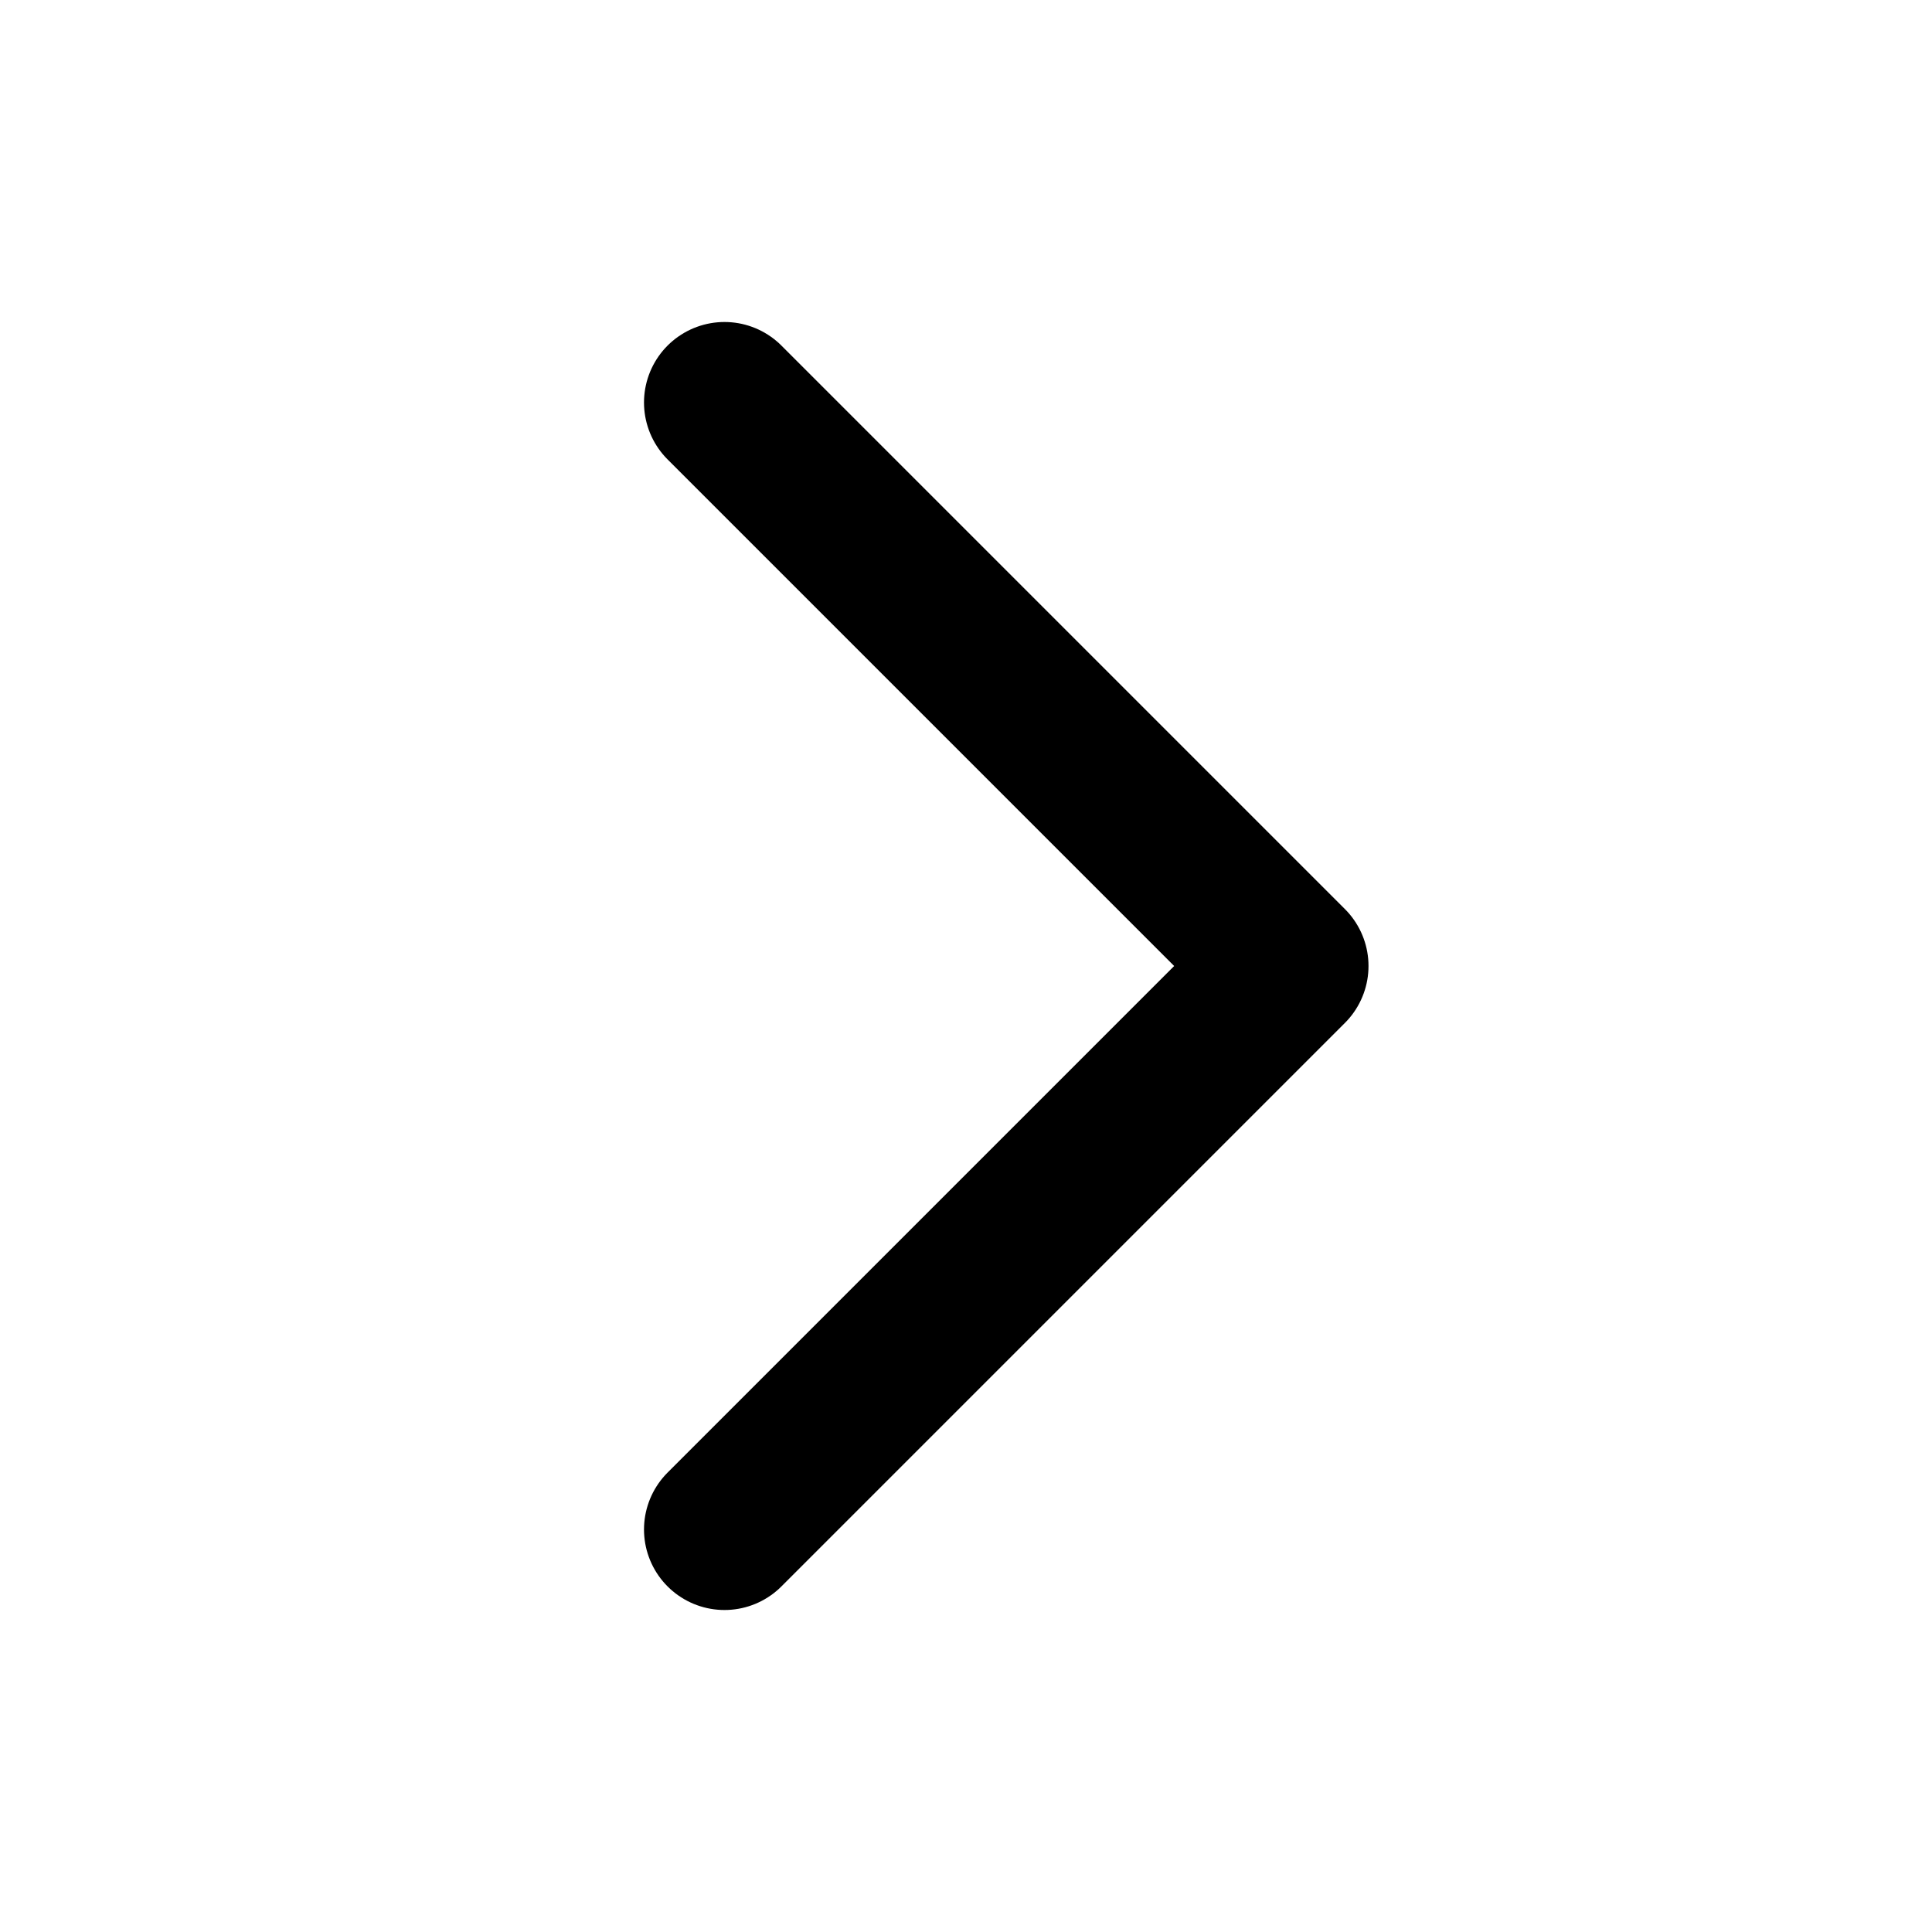
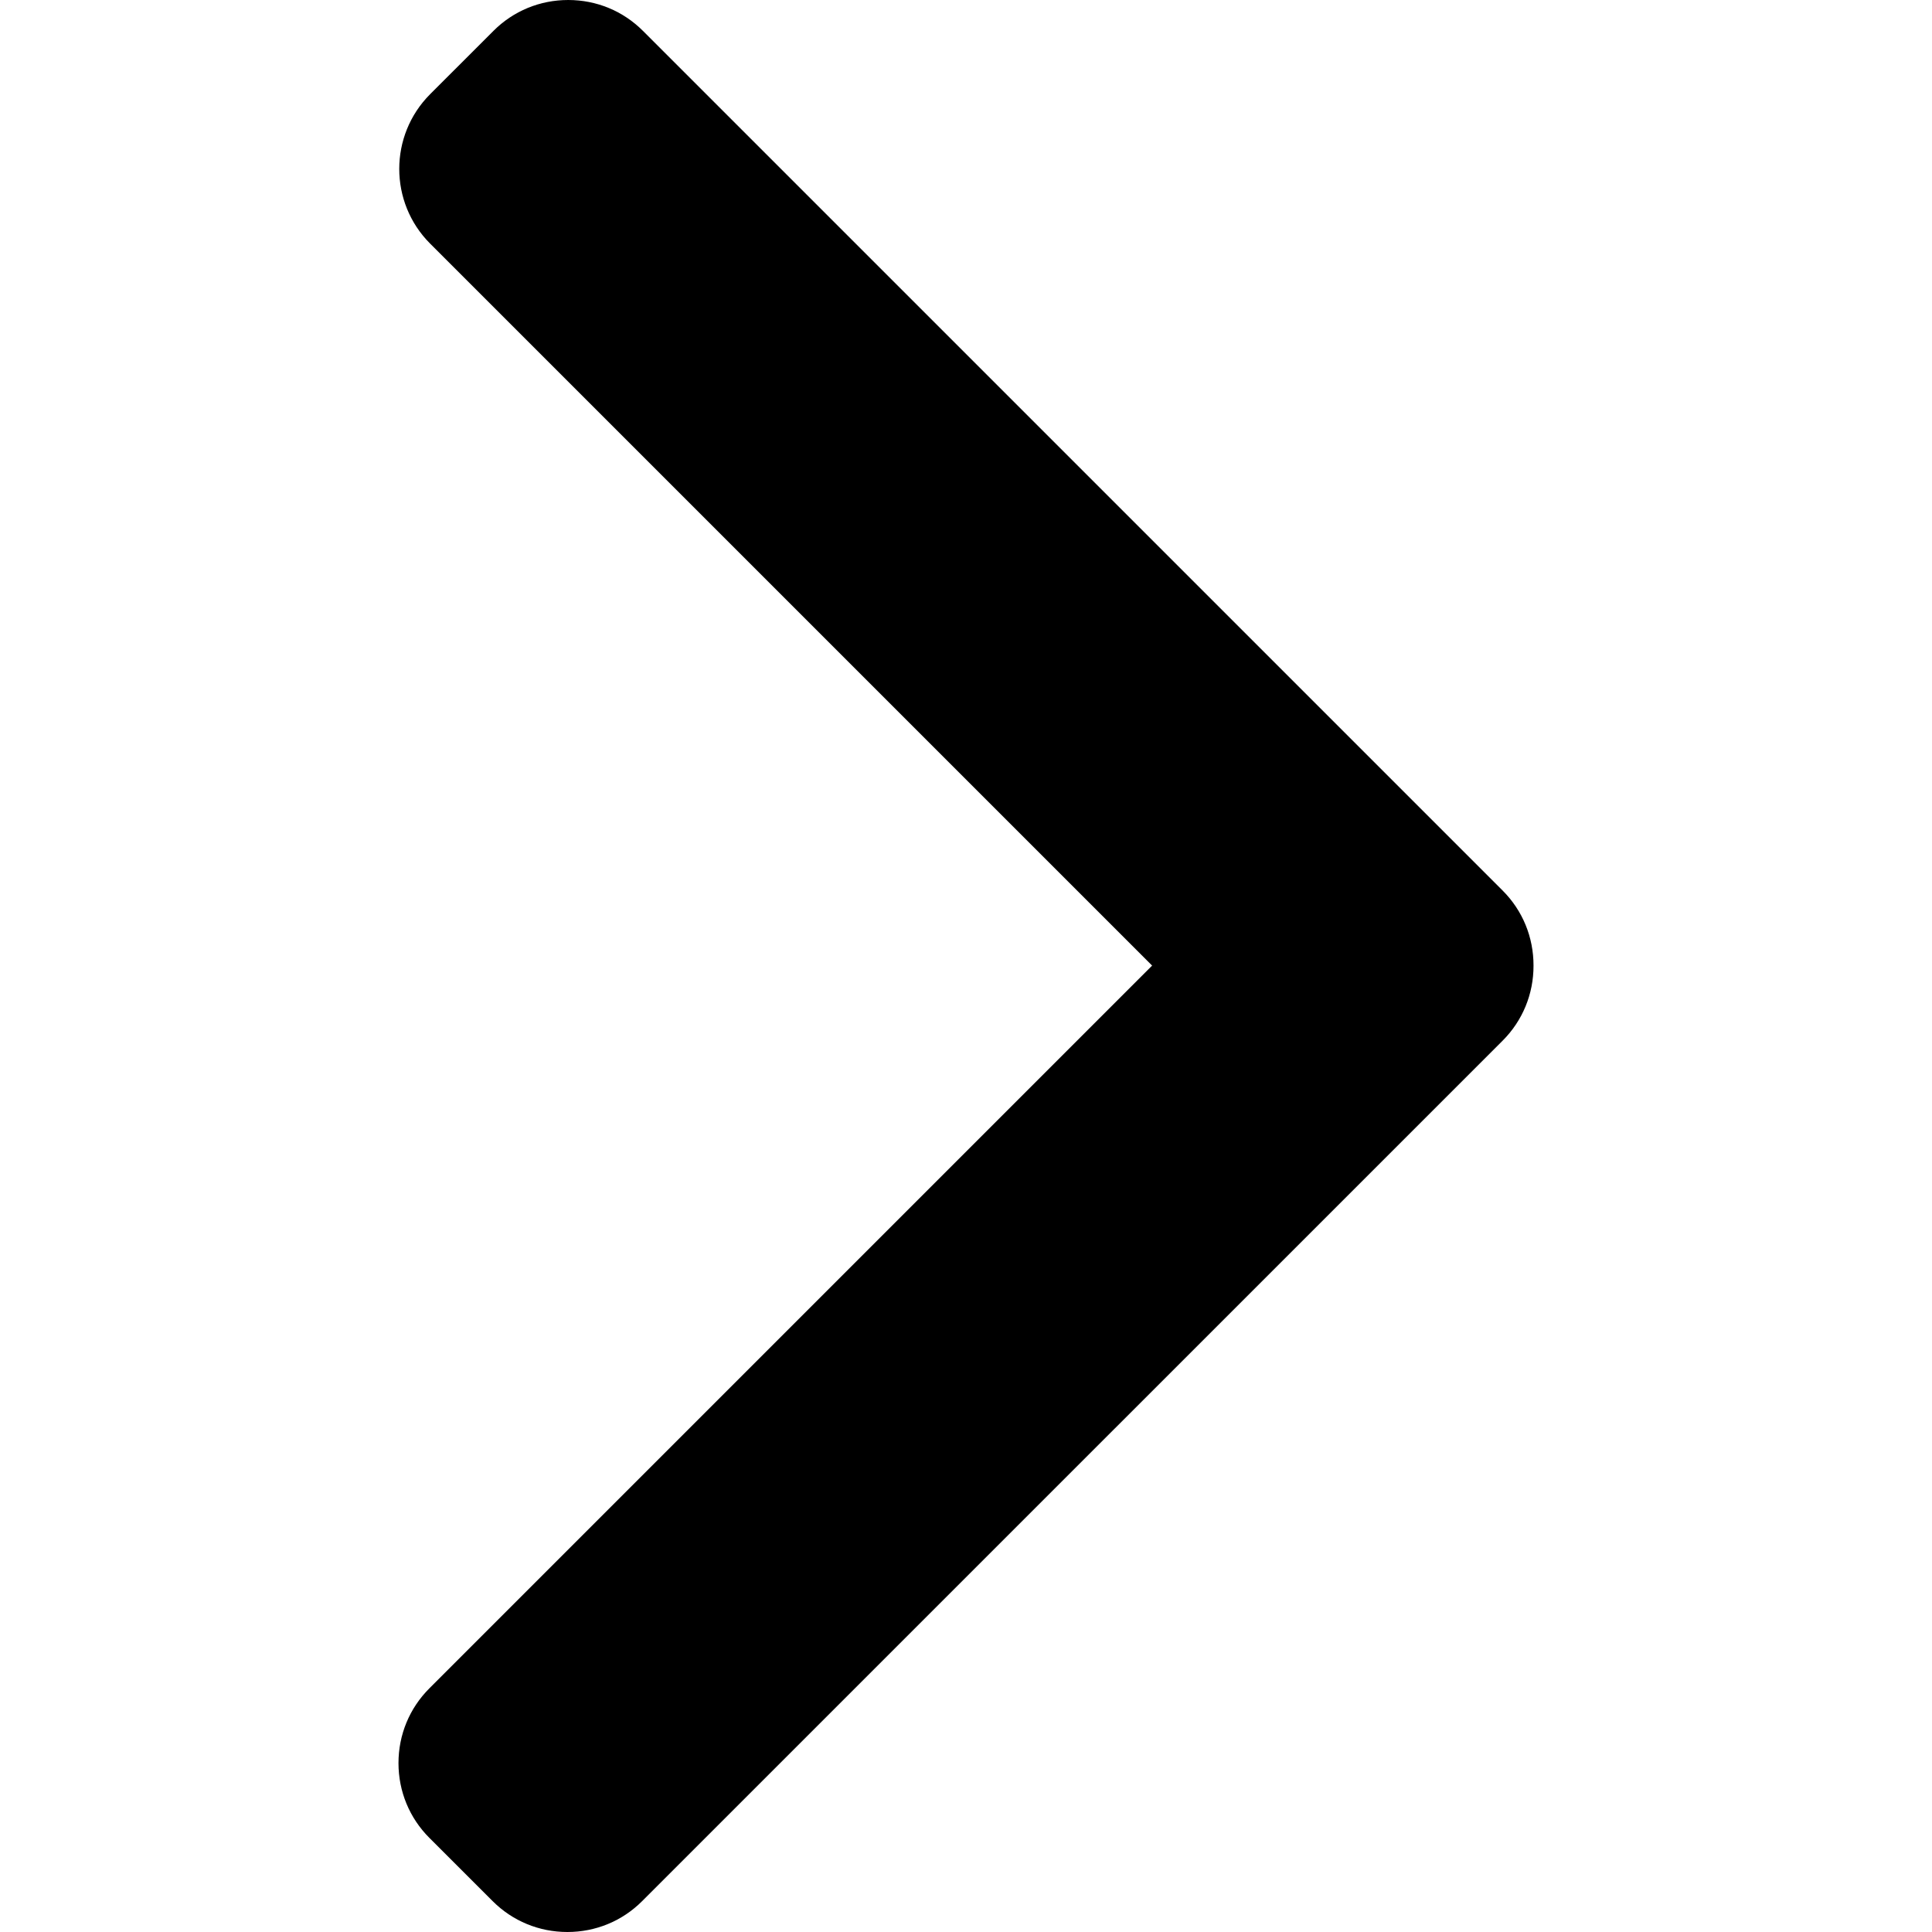
- <svg xmlns="http://www.w3.org/2000/svg" stroke="currentColor" fill="none" stroke-width="0" viewBox="0 0 24 24" height="1em" width="1em">
-   <path stroke-linecap="round" stroke-linejoin="round" stroke-width="2" d="M9 5l7 7-7 7" />
+ <svg xmlns="http://www.w3.org/2000/svg" version="1.1" id="Layer_1" x="0px" y="0px" viewBox="0 0 492.004 492.004" style="enable-background:new 0 0 492.004 492.004;" xml:space="preserve">
+   <g>
+     <g>
+       <path d="M382.678,226.804L163.73,7.86C158.666,2.792,151.906,0,144.698,0s-13.968,2.792-19.032,7.86l-16.124,16.12    c-10.492,10.504-10.492,27.576,0,38.064L293.398,245.9l-184.06,184.06c-5.064,5.068-7.86,11.824-7.86,19.028    c0,7.212,2.796,13.968,7.86,19.04l16.124,16.116c5.068,5.068,11.824,7.86,19.032,7.86s13.968-2.792,19.032-7.86L382.678,265    c5.076-5.084,7.864-11.872,7.848-19.088C390.542,238.668,387.754,231.884,382.678,226.804z" />
+     </g>
+   </g>
+   <g>
+ </g>
+   <g>
+ </g>
+   <g>
+ </g>
+   <g>
+ </g>
+   <g>
+ </g>
+   <g>
+ </g>
+   <g>
+ </g>
+   <g>
+ </g>
+   <g>
+ </g>
+   <g>
+ </g>
+   <g>
+ </g>
+   <g>
+ </g>
+   <g>
+ </g>
+   <g>
+ </g>
+   <g>
+ </g>
</svg>
